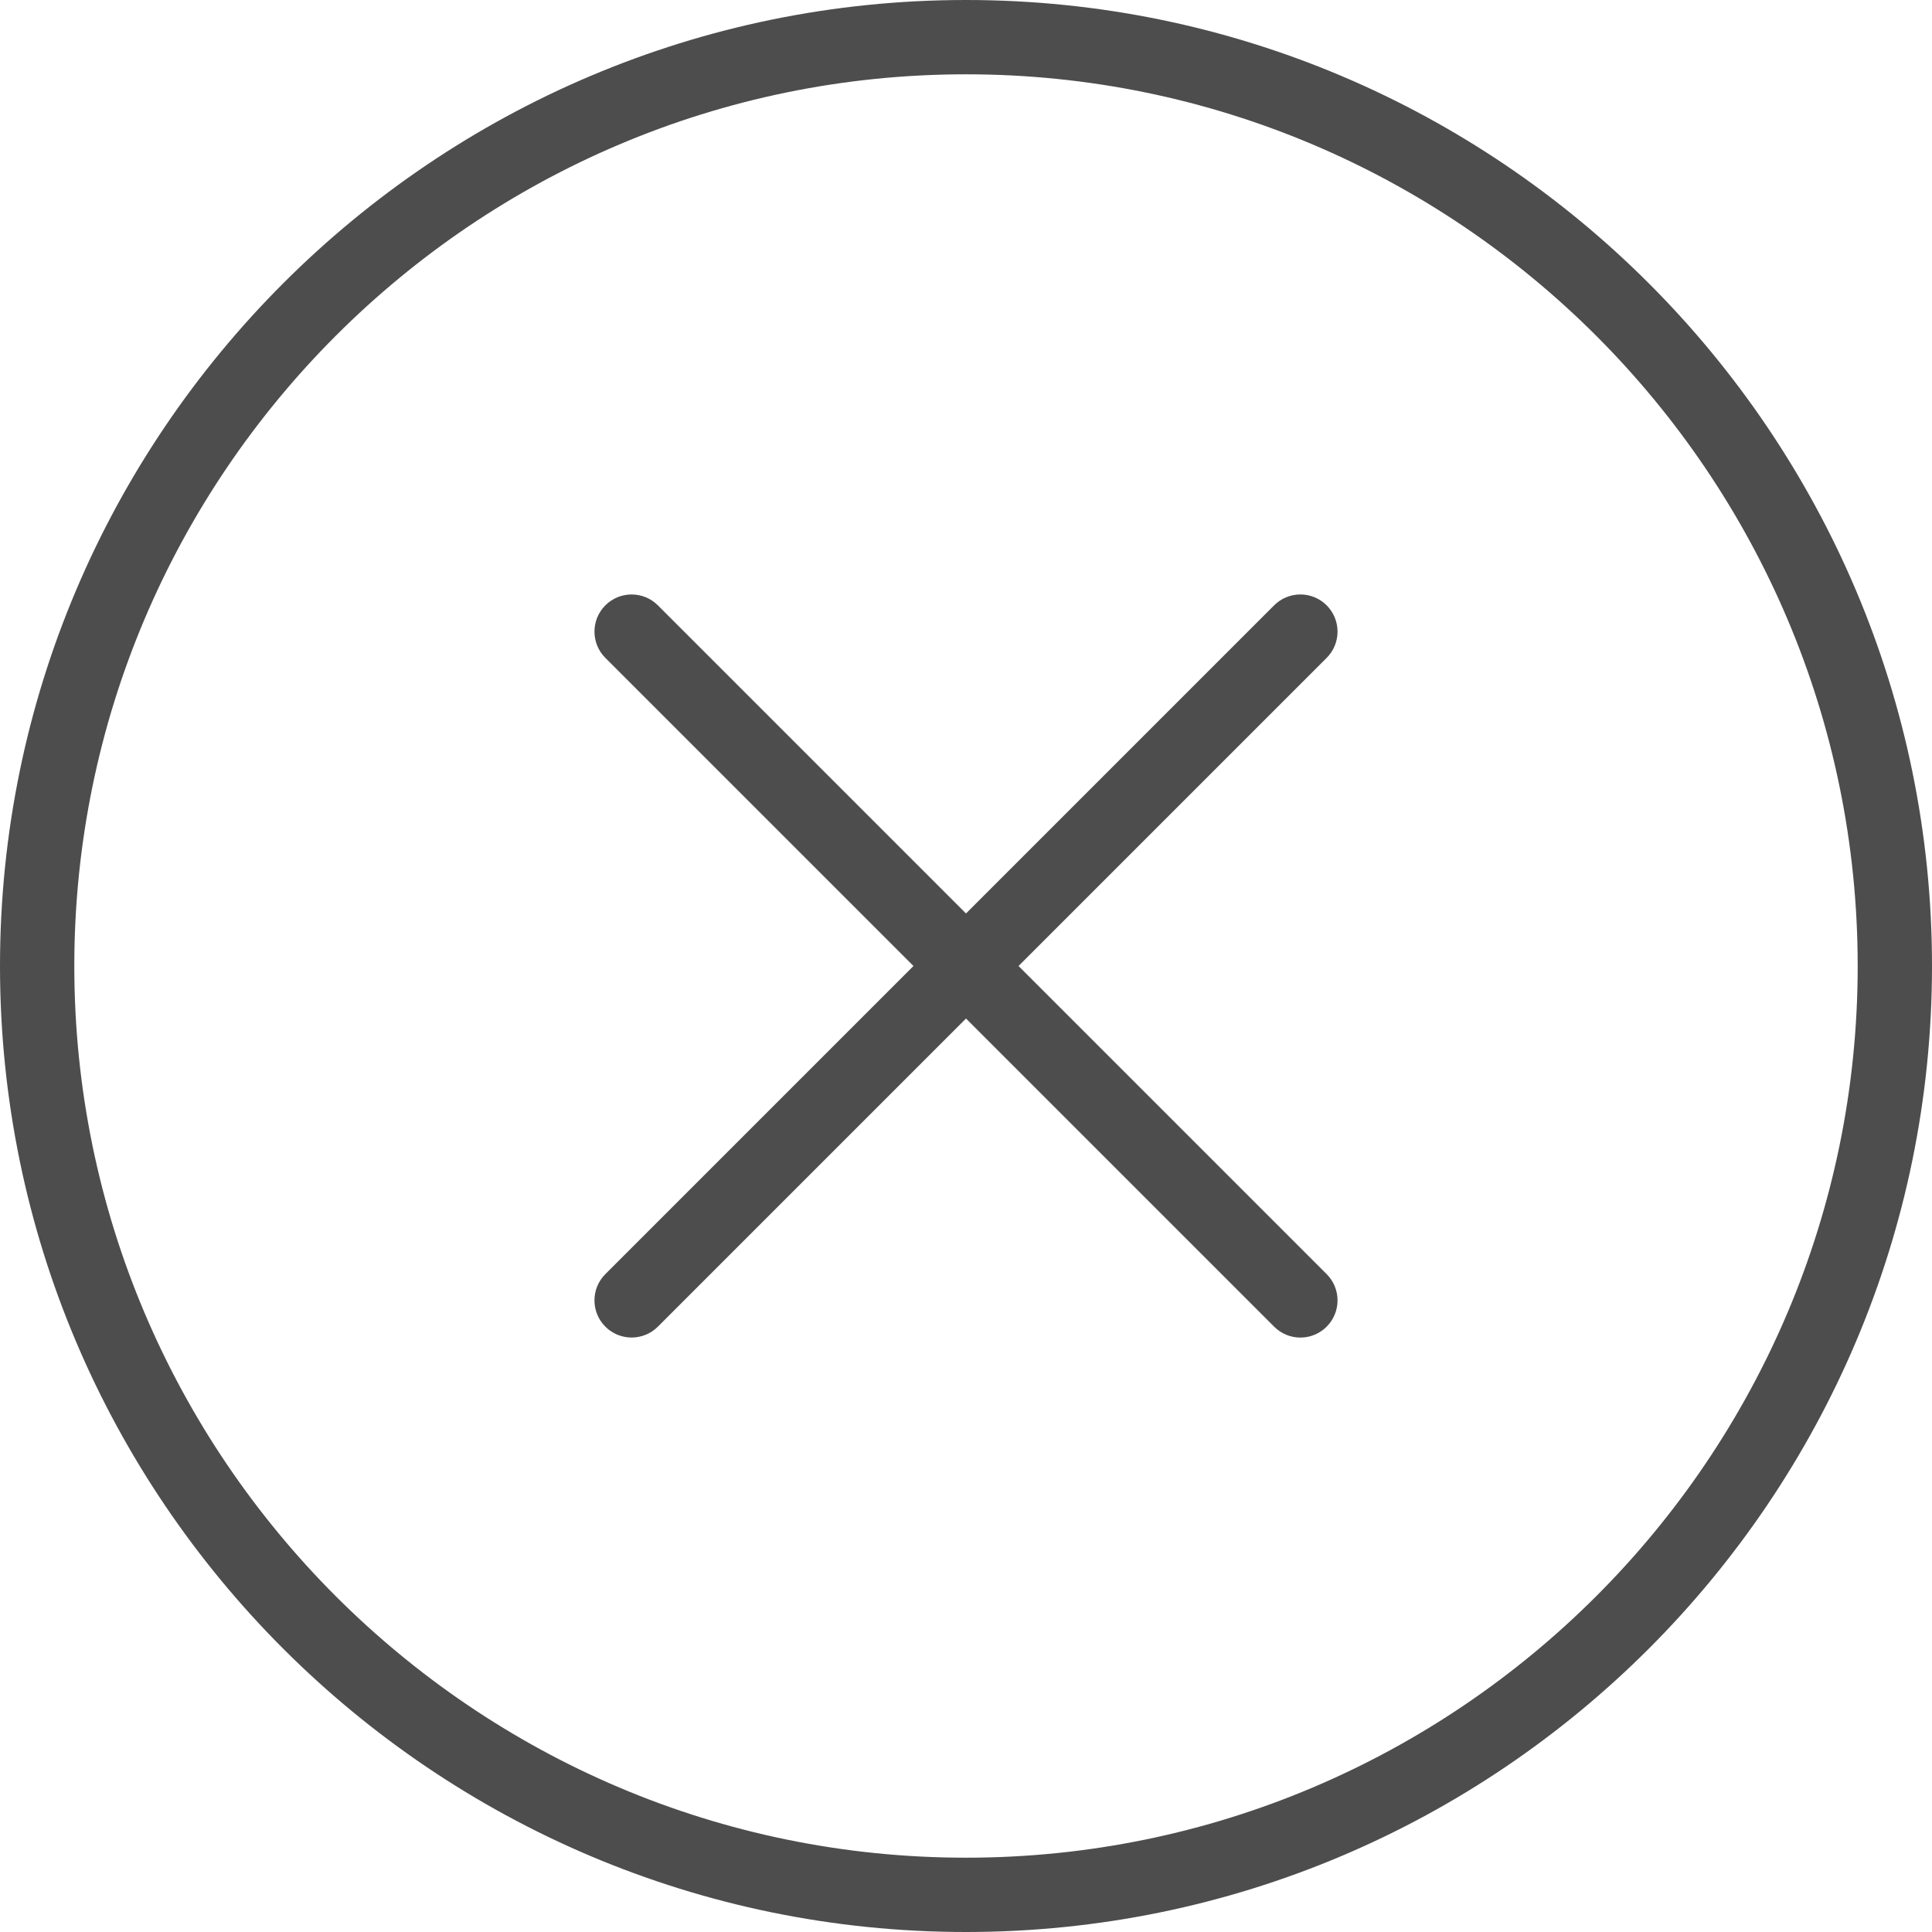
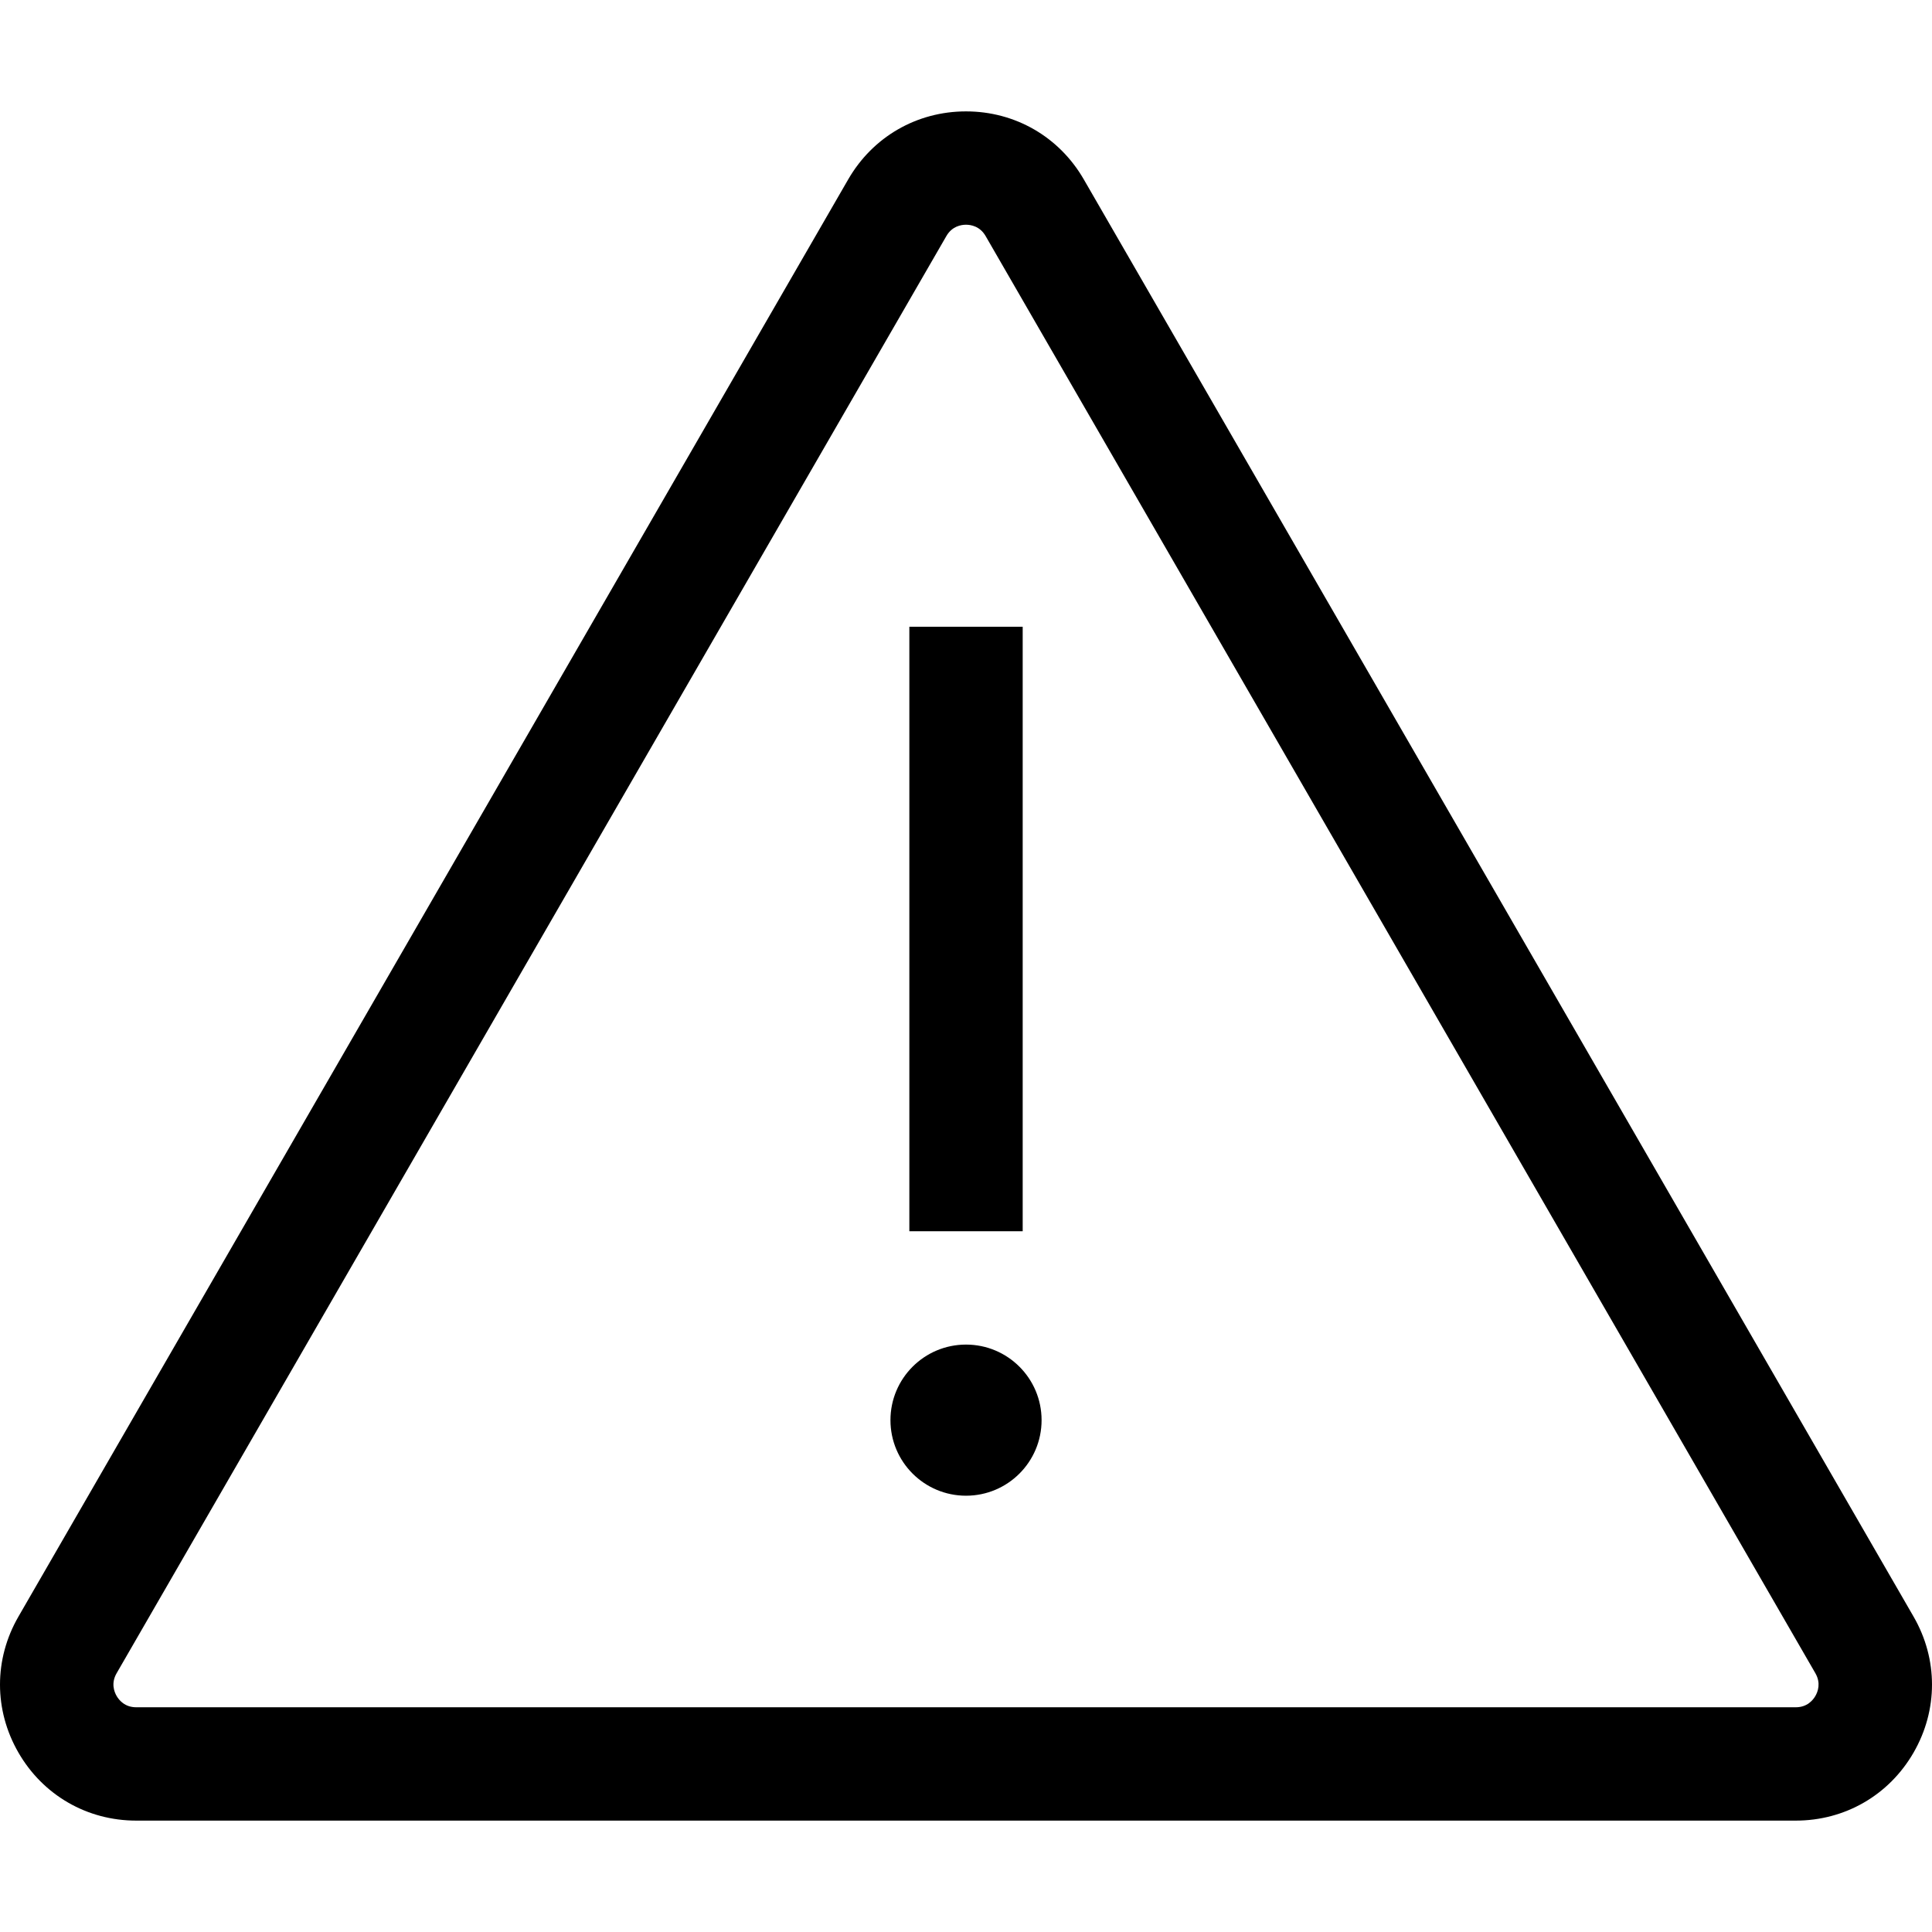
- <svg xmlns="http://www.w3.org/2000/svg" viewBox="0 0 52 52" fill="rgb(77, 77, 77)">
-   <path d="M26 0C11.664 0 0 11.663 0 26s11.664 26 26 26 26-11.663 26-26S40.336 0 26 0zm0 50C12.767 50 2 39.233 2 26S12.767 2 26 2s24 10.767 24 24-10.767 24-24 24z" />
-   <path d="M35.707 16.293a.999.999 0 00-1.414 0L26 24.586l-8.293-8.293a.999.999 0 10-1.414 1.414L24.586 26l-8.293 8.293a.999.999 0 101.414 1.414L26 27.414l8.293 8.293a.997.997 0 001.414 0 .999.999 0 000-1.414L27.414 26l8.293-8.293a.999.999 0 000-1.414z" />
+ <svg xmlns="http://www.w3.org/2000/svg" viewBox="0 0 512 512">
+   <path d="M507.113 428.415L287.215 47.541C280.7 36.256 269.031 29.519 256 29.519c-13.031 0-24.7 6.737-31.215 18.022L4.887 428.415c-6.516 11.285-6.516 24.76 0 36.044 6.515 11.285 18.184 18.022 31.215 18.022h439.796c13.031 0 24.7-6.737 31.215-18.022 6.516-11.284 6.516-24.759 0-36.044zm-26.012 21.026c-.647 1.122-2.186 3.004-5.202 3.004H36.102c-3.018 0-4.556-1.881-5.202-3.004-.647-1.121-1.509-3.394 0-6.007L250.797 62.559c1.509-2.613 3.907-3.004 5.202-3.004 1.296 0 3.694.39 5.202 3.004L481.1 443.434c1.51 2.613.648 4.886.001 6.007z" />
+   <path d="M240.987 166.095h30.037v160.197h-30.037z" />
+   <circle cx="256.005" cy="376.354" r="20.025" />
</svg>
